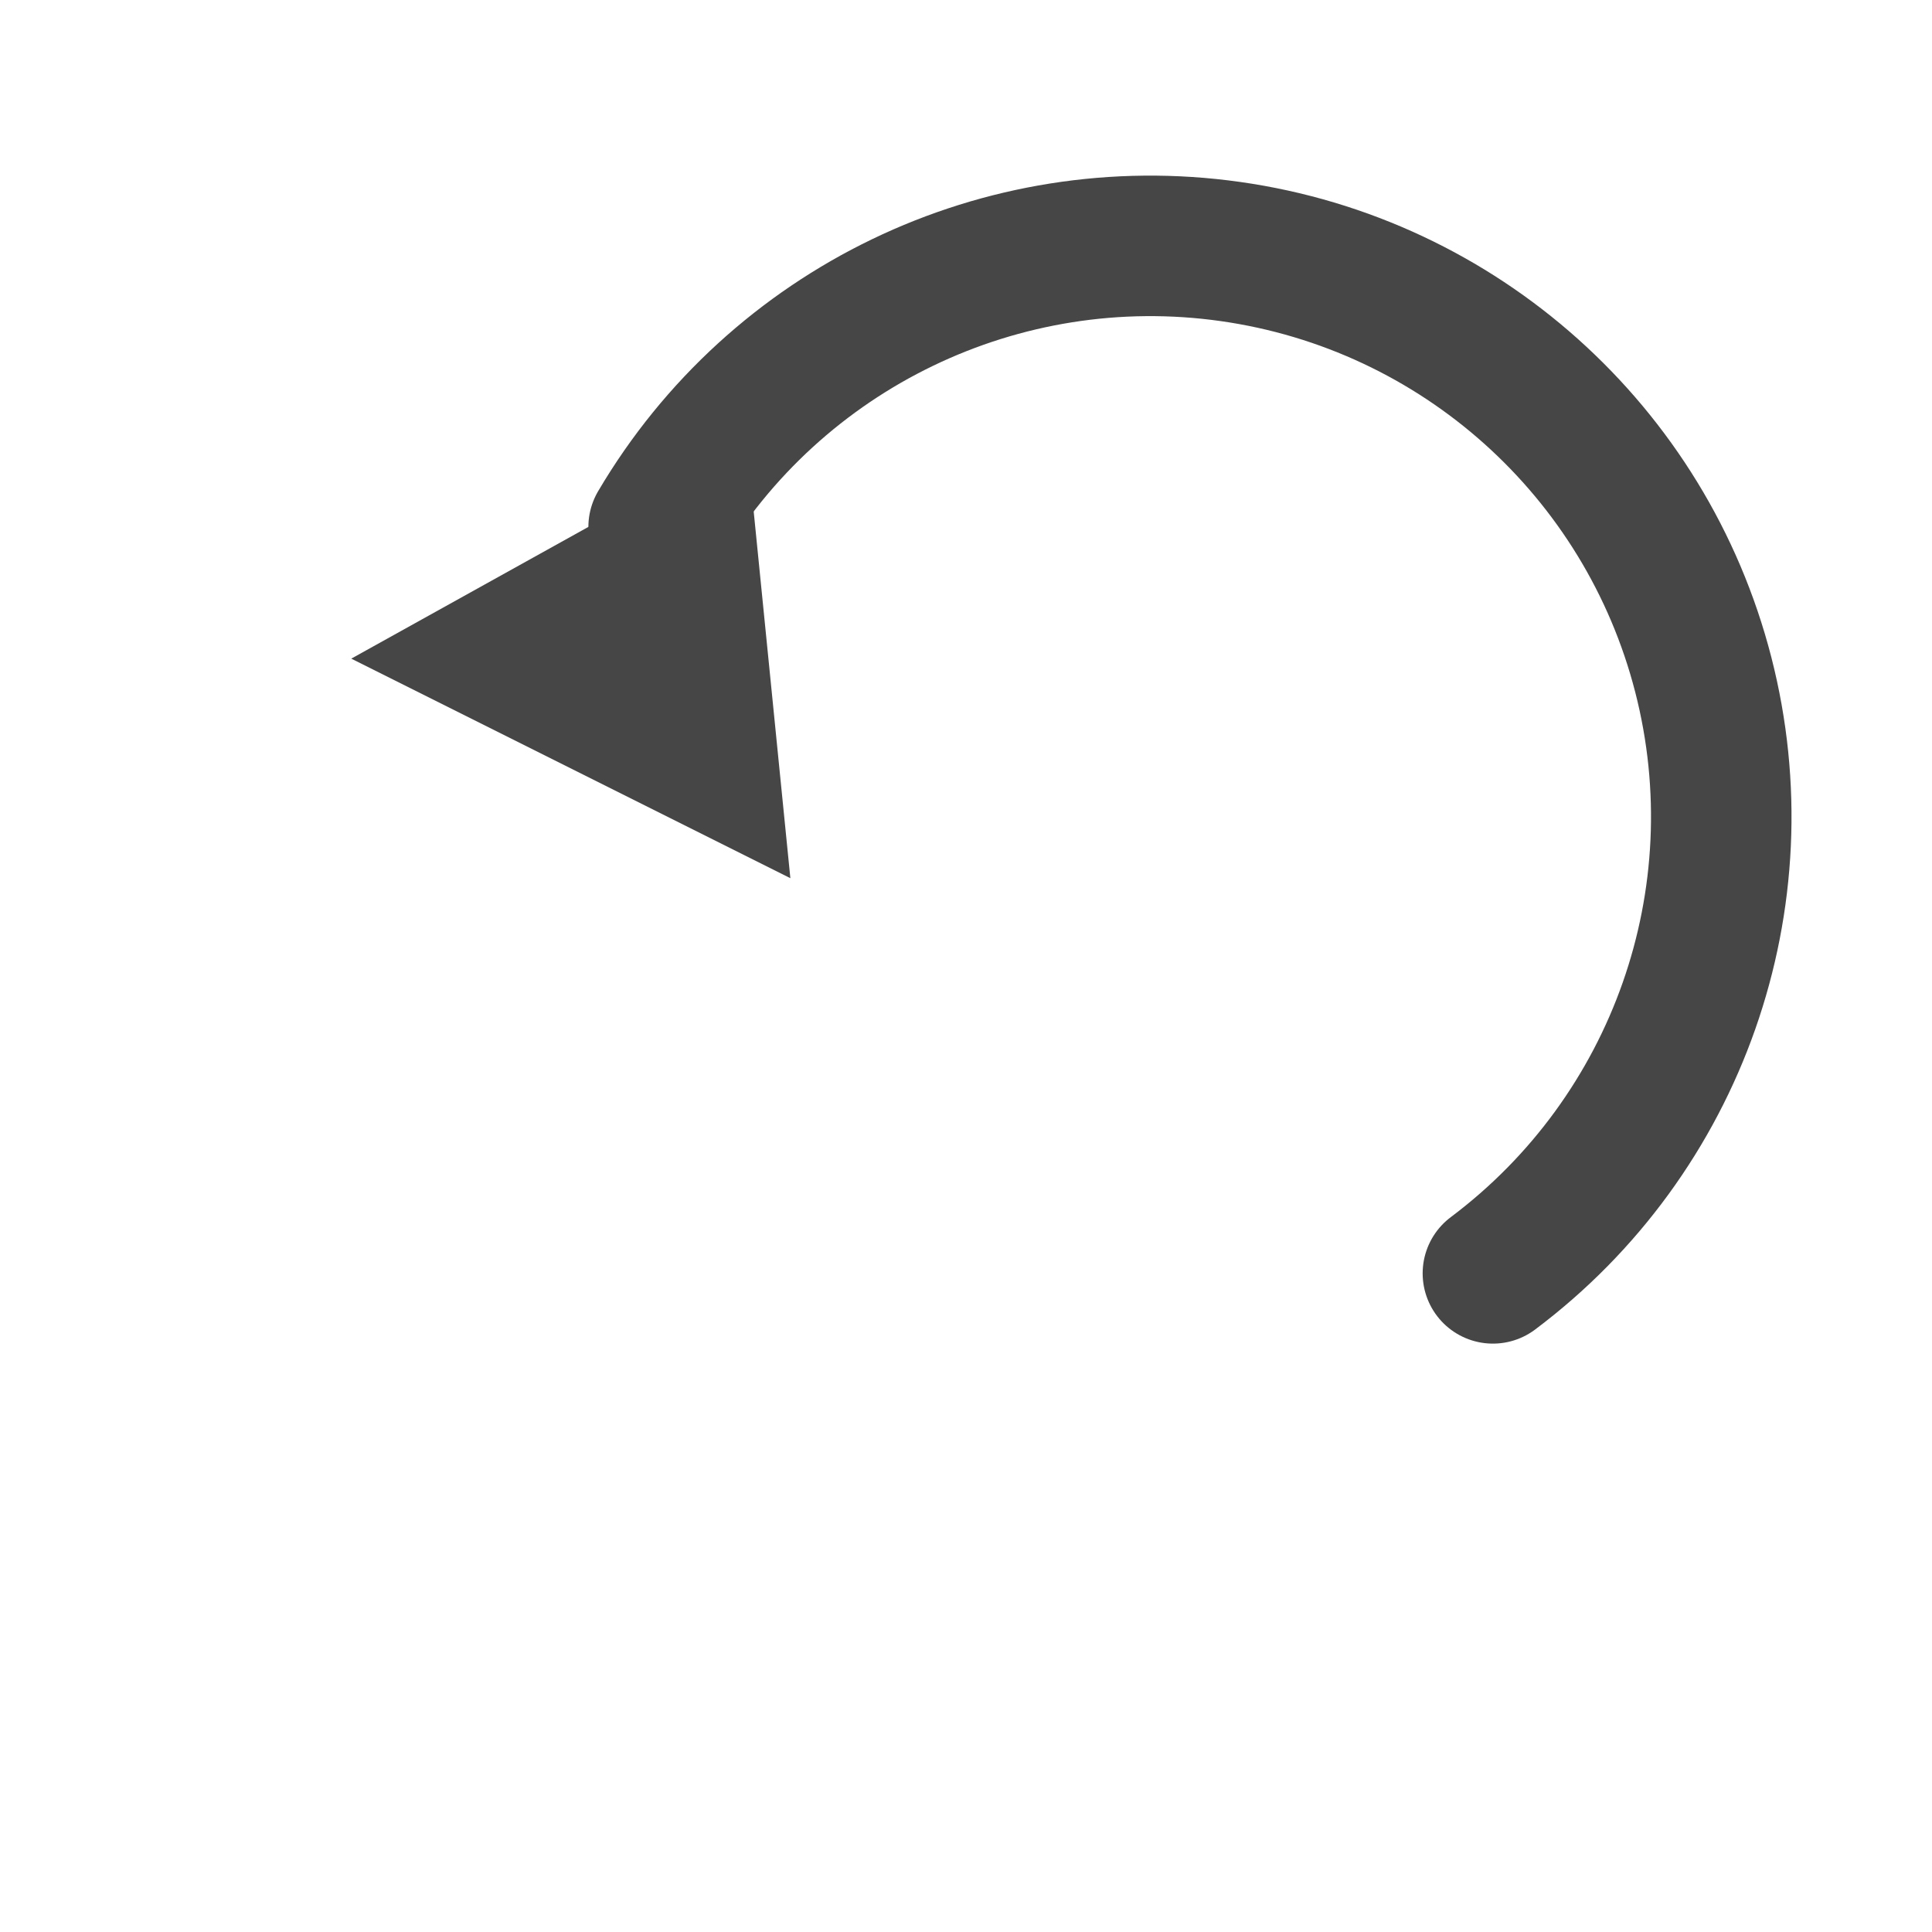
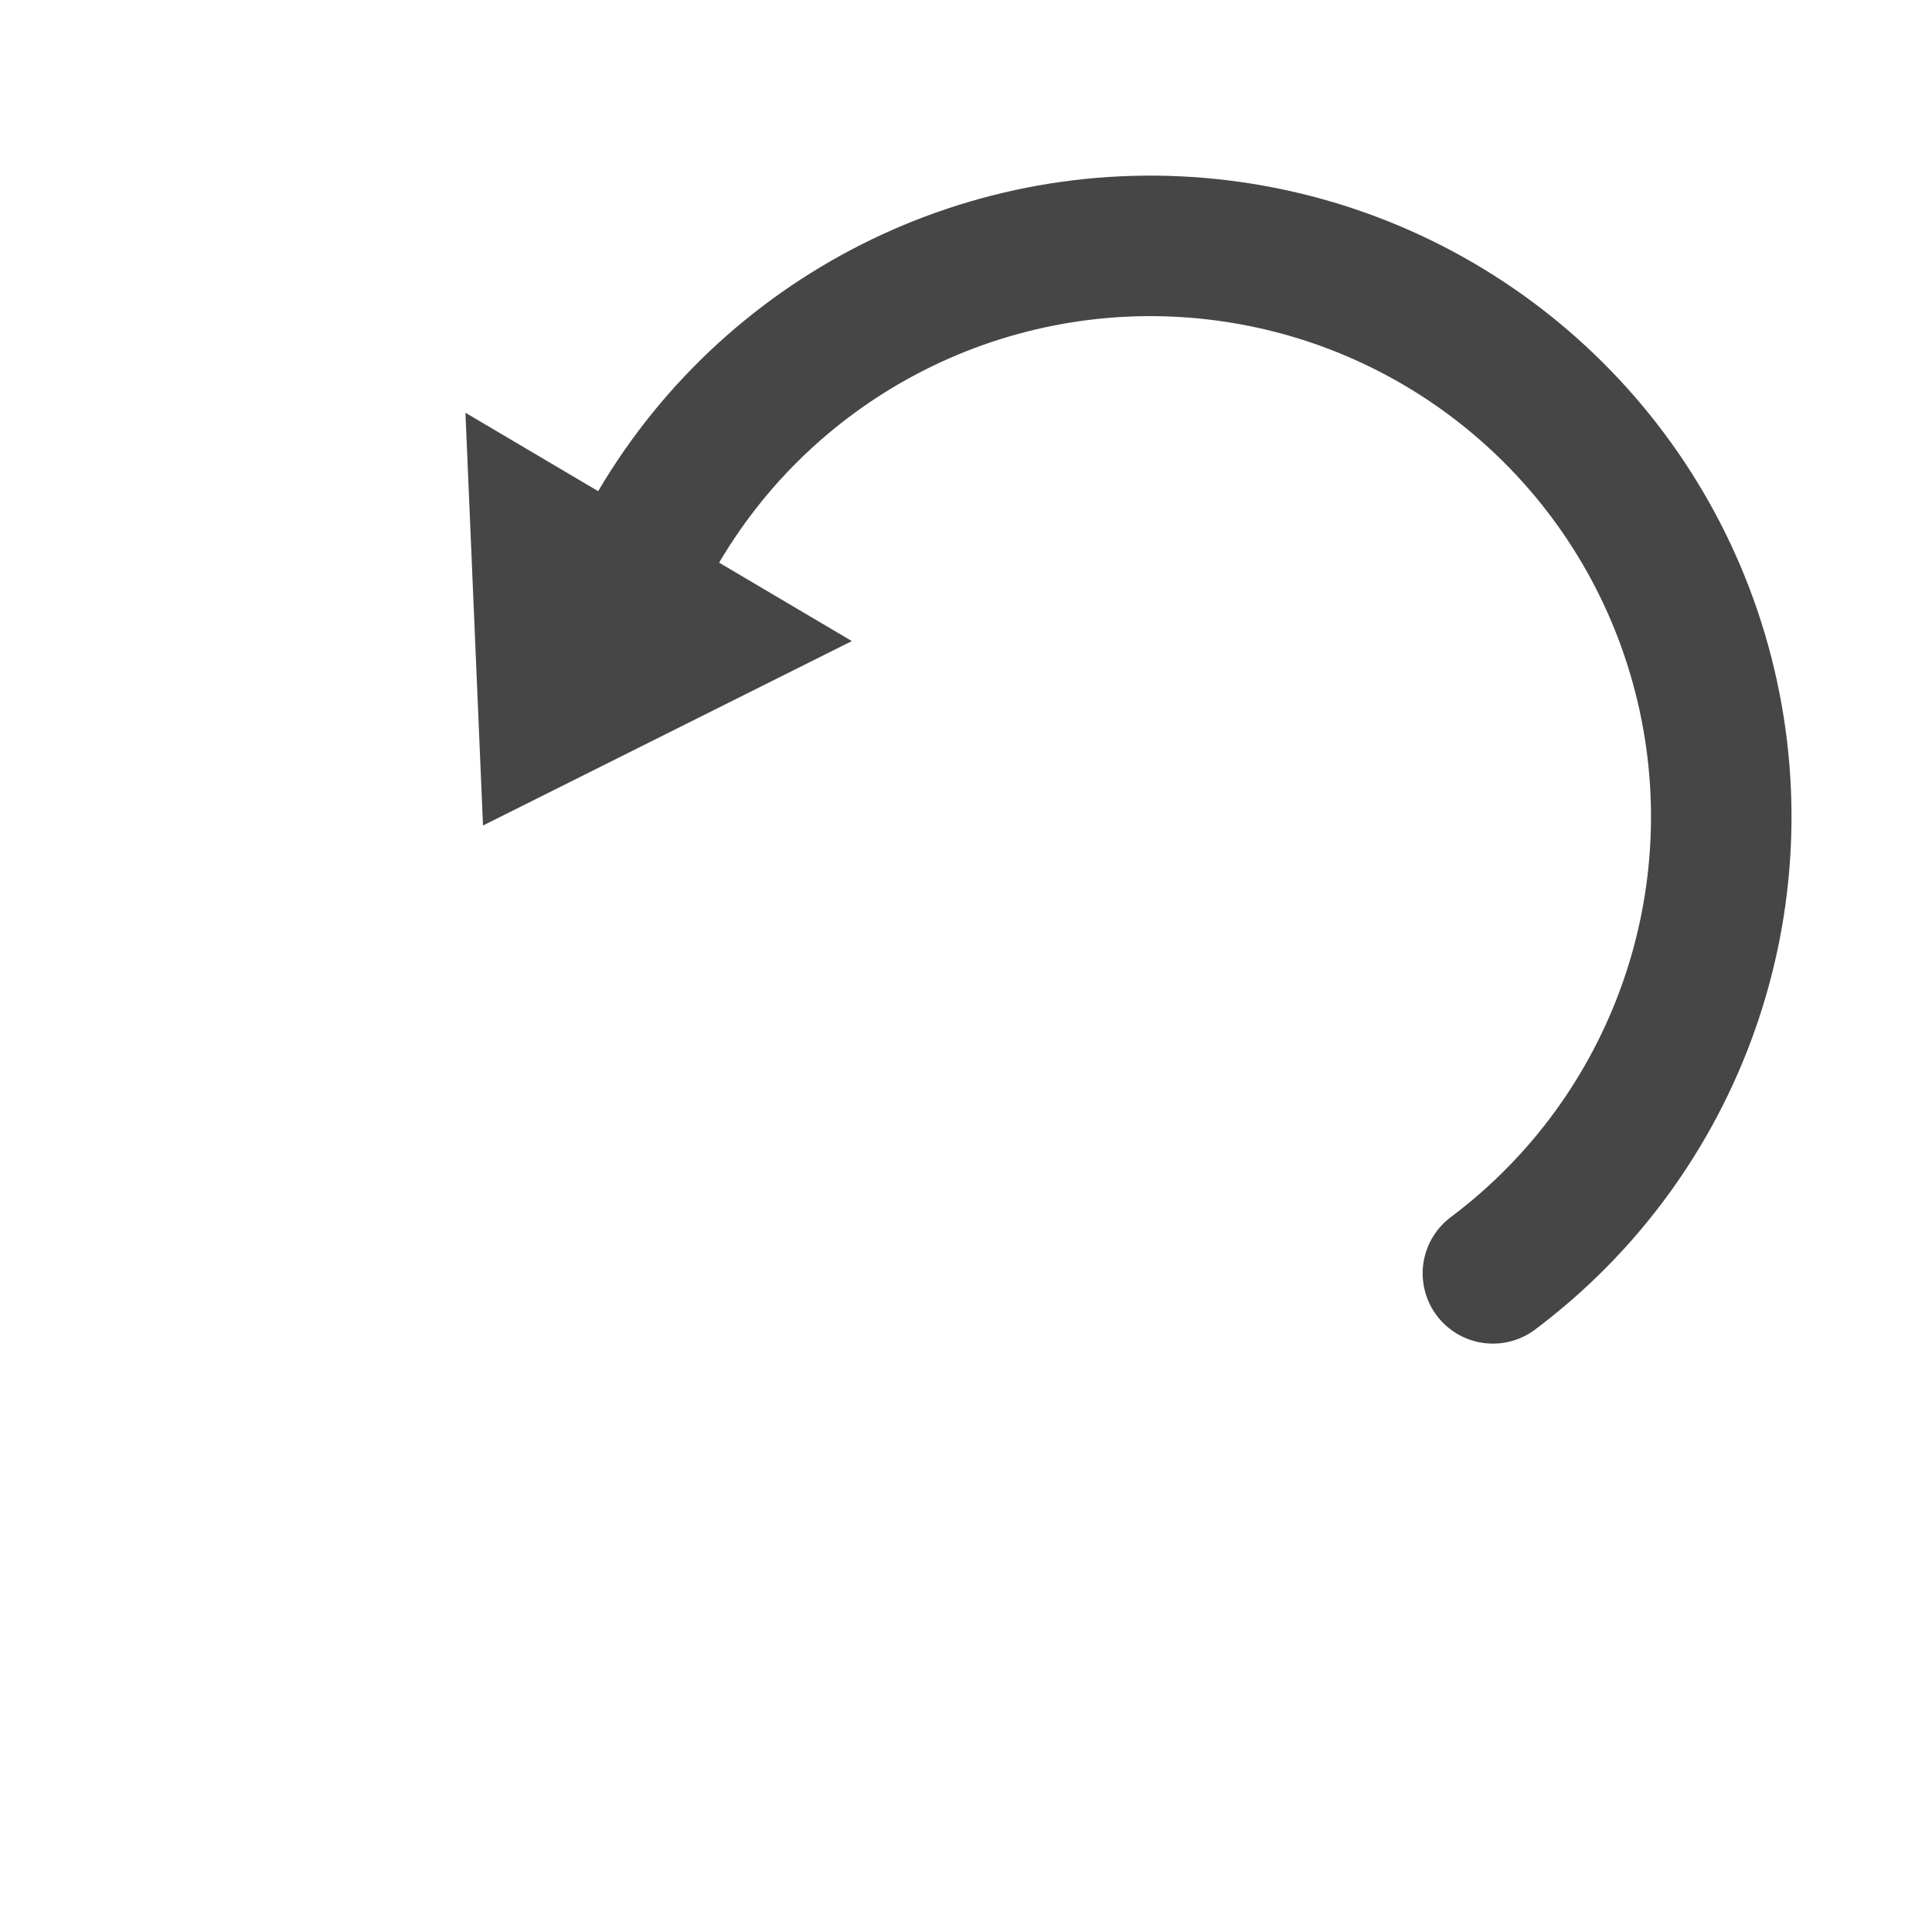
<svg xmlns="http://www.w3.org/2000/svg" viewBox="0 0 22 22">
  <path d="M17,14.5 A6.5,6.5 0 1 0 7.5,6" fill="none" stroke="#464646" stroke-width="1.6" stroke-linecap="round" stroke-linejoin="round" />
-   <polygon points="4,7.5 8.5,5 9,10" fill="#464646" />
+   <polygon points="5.3,4.7 9.7,7.3 5.5,9.4" fill="#464646" />
</svg>
